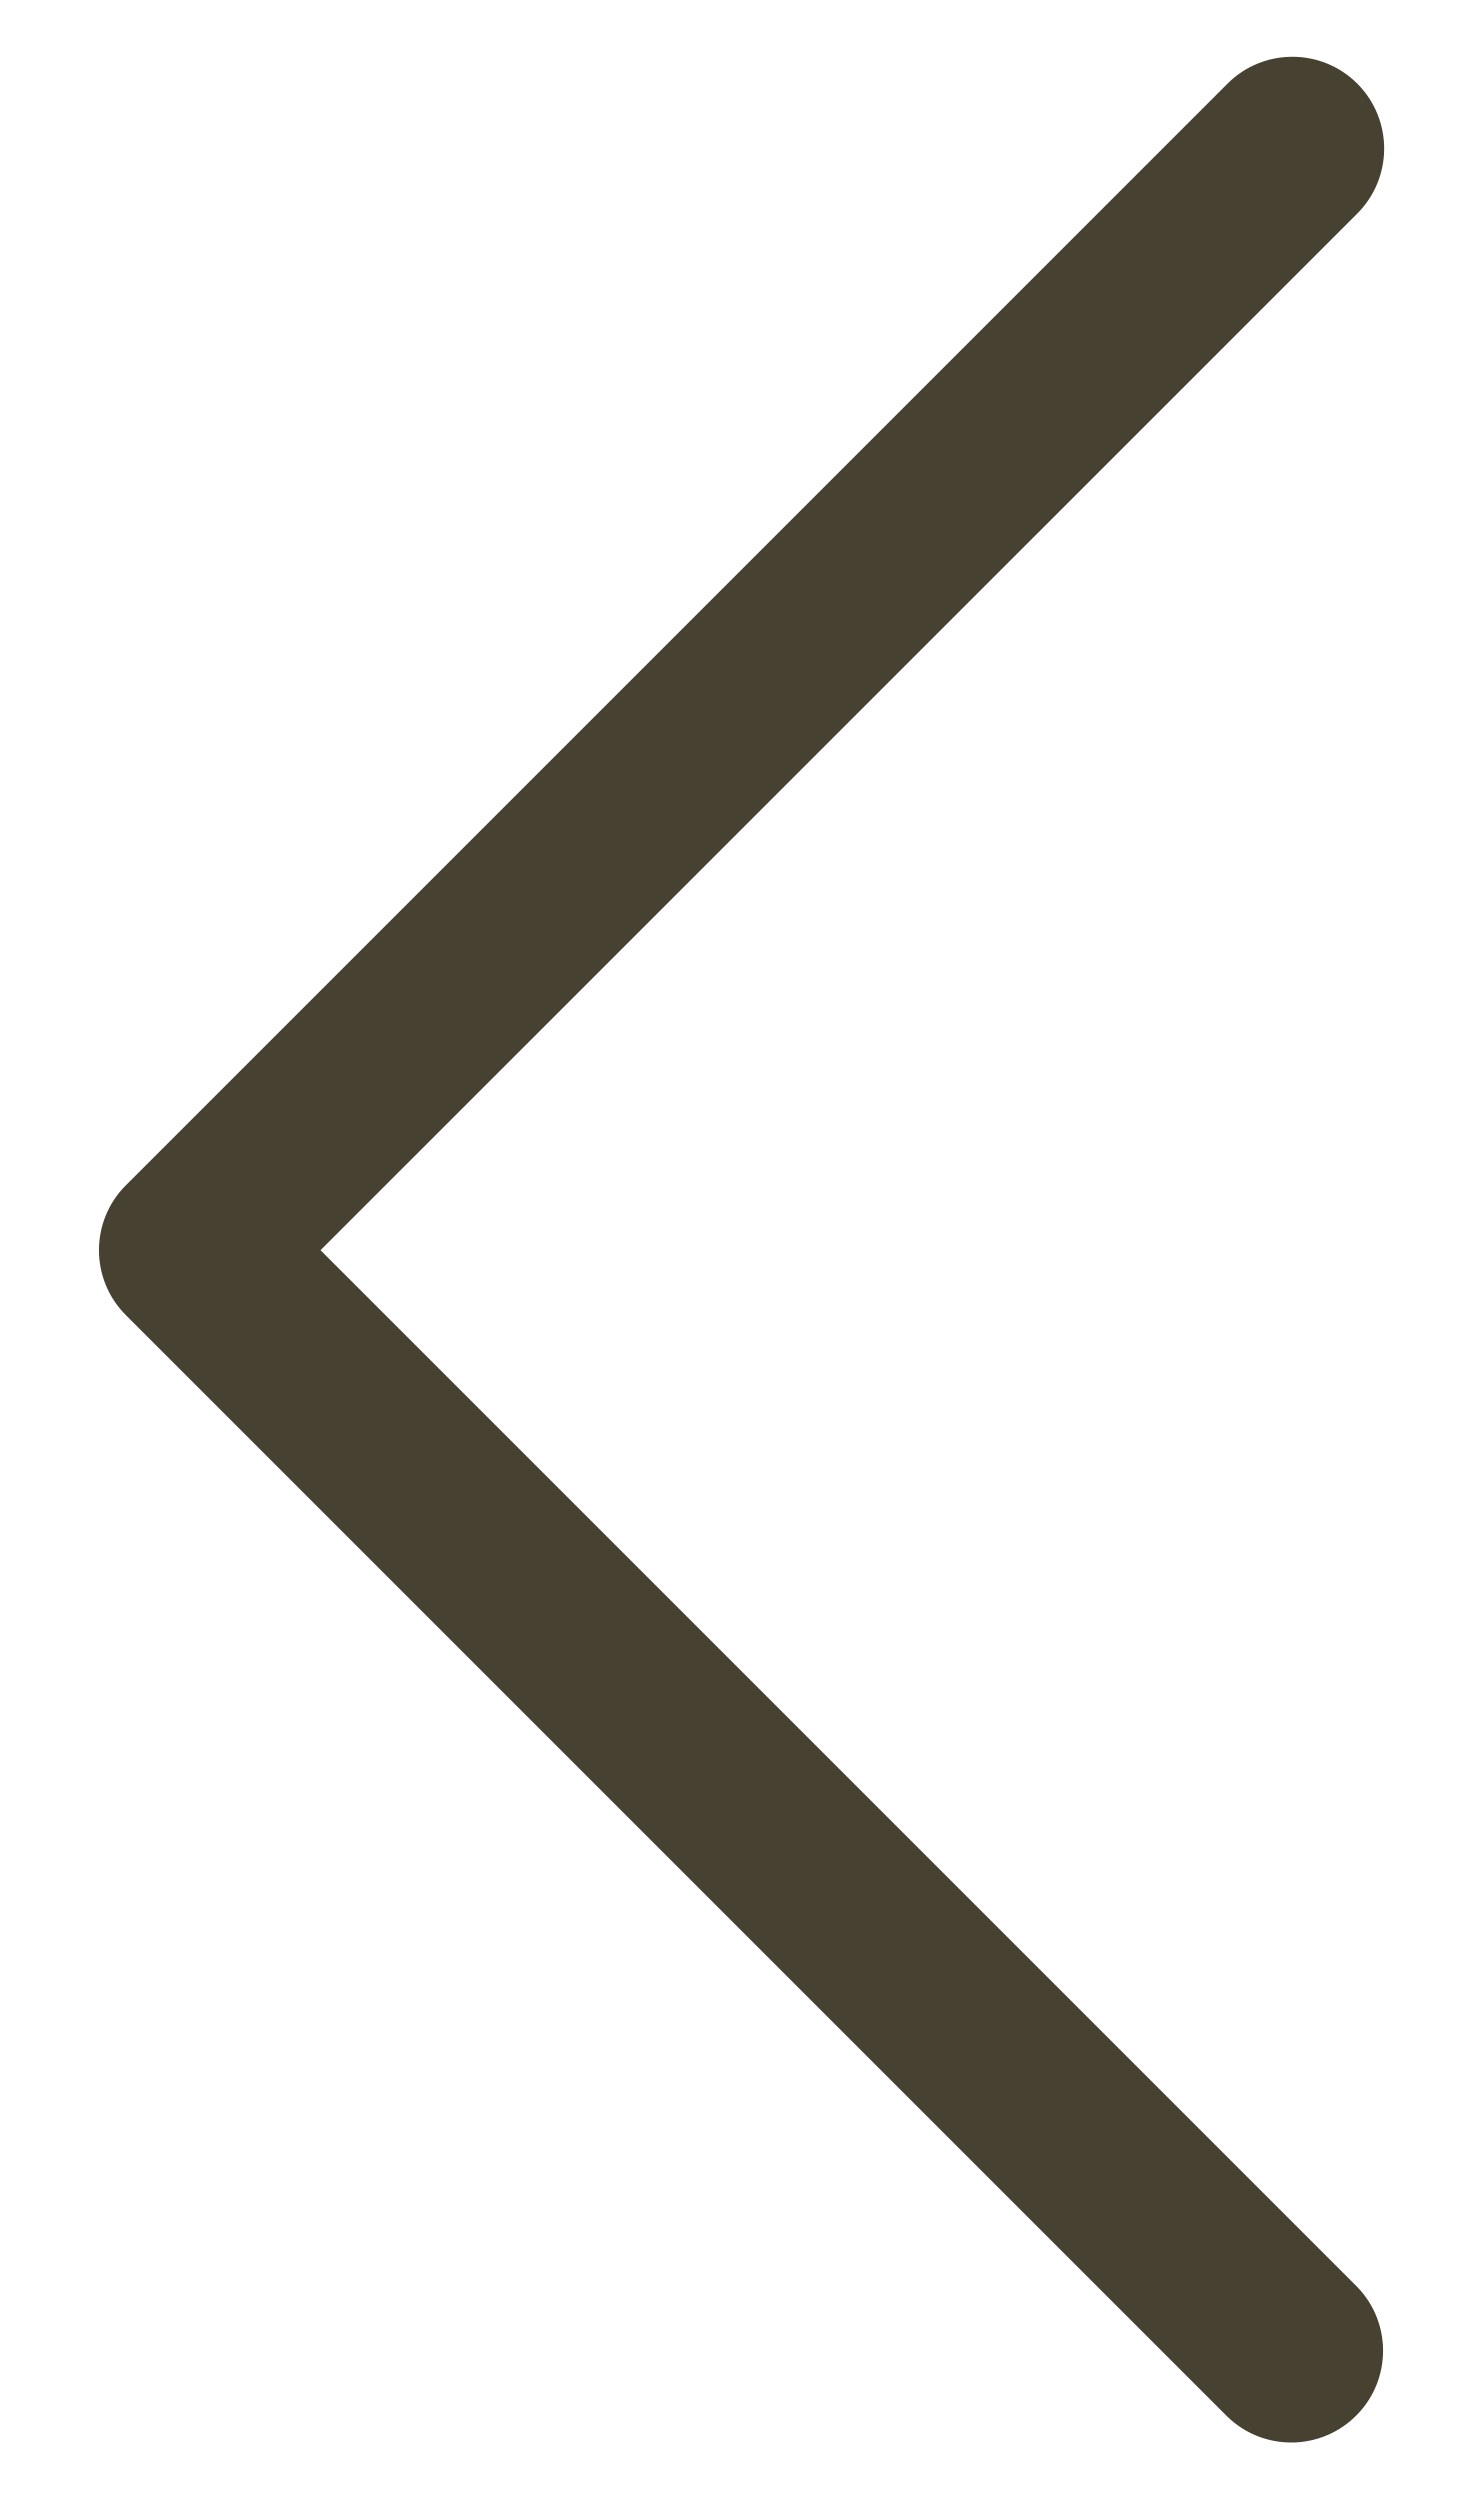
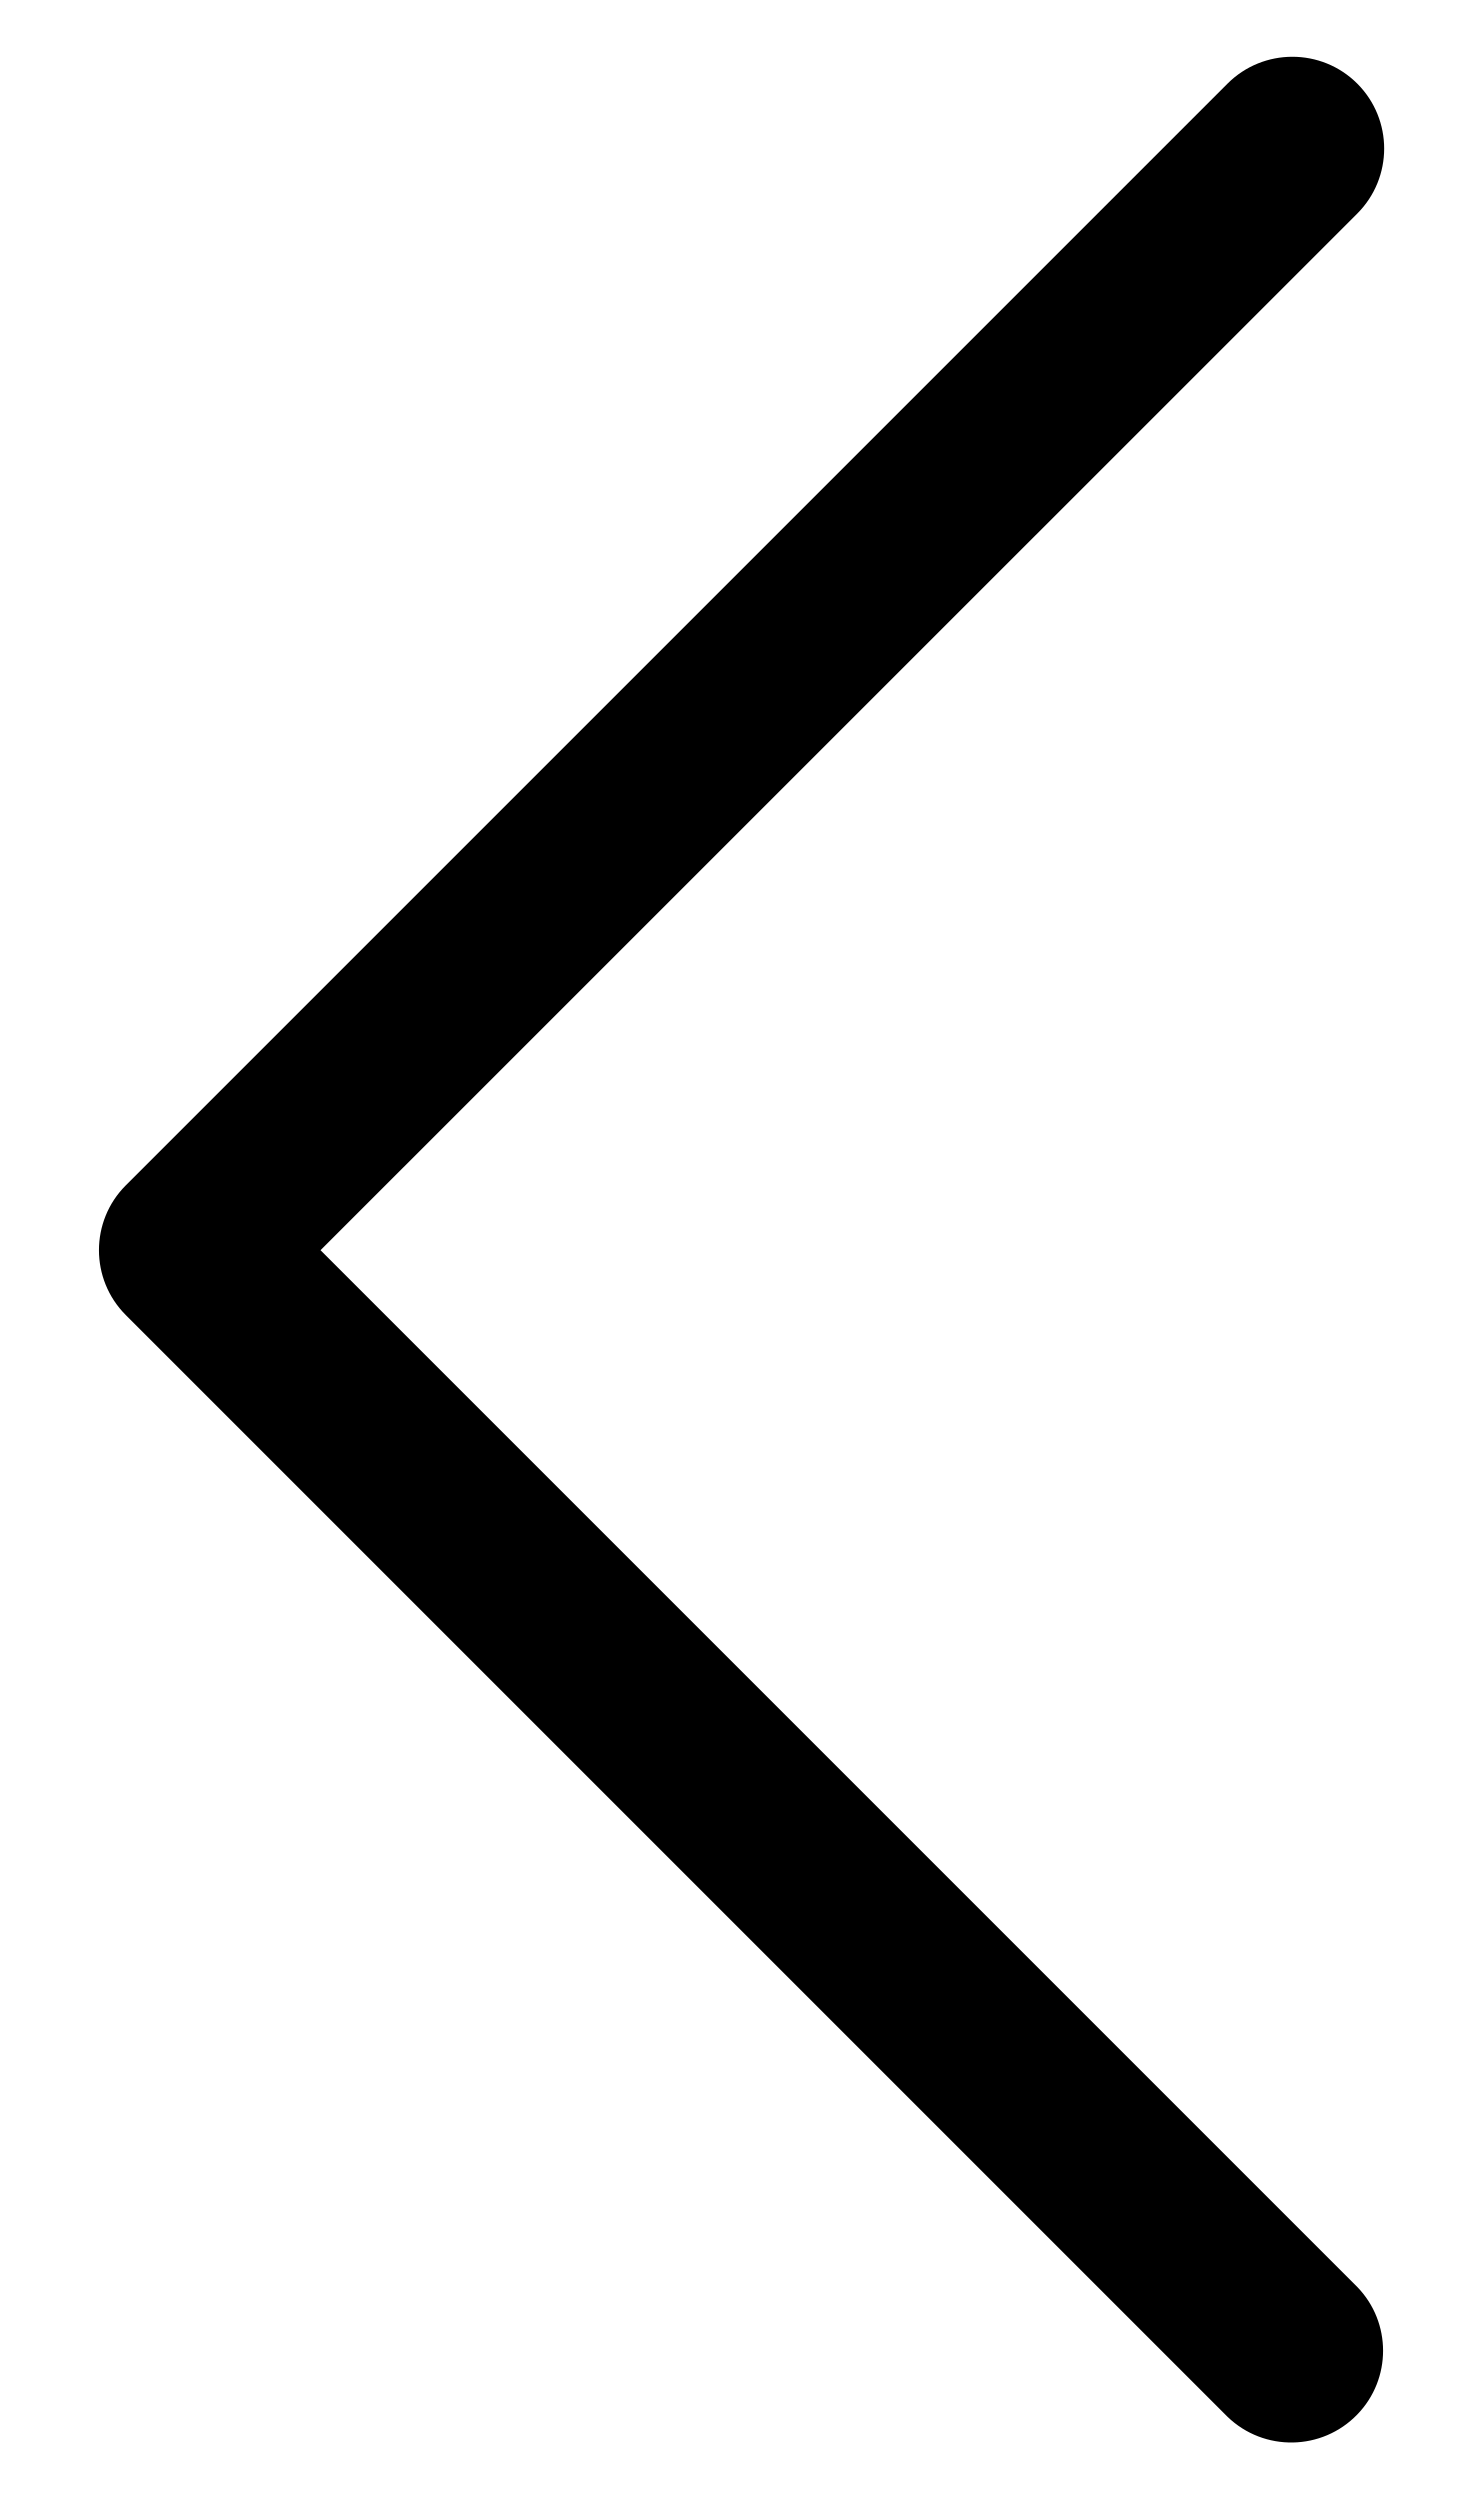
<svg xmlns="http://www.w3.org/2000/svg" width="14" height="24" viewBox="0 0 14 24" fill="none">
-   <path d="M3.077 12.002L13.03 2.05C13.374 1.705 13.374 1.148 13.03 0.803C12.686 0.459 12.128 0.459 11.784 0.803L1.208 11.379C0.864 11.723 0.864 12.281 1.208 12.625L11.784 23.201C12.134 23.539 12.692 23.529 13.03 23.179C13.36 22.838 13.36 22.296 13.03 21.955L3.077 12.002Z" fill="#474132" />
+   <path d="M3.077 12.002L13.03 2.05C13.374 1.705 13.374 1.148 13.03 0.803C12.686 0.459 12.128 0.459 11.784 0.803L1.208 11.379C0.864 11.723 0.864 12.281 1.208 12.625L11.784 23.201C12.134 23.539 12.692 23.529 13.03 23.179C13.36 22.838 13.36 22.296 13.03 21.955L3.077 12.002Z" style="fill: currentColor" />
</svg>
